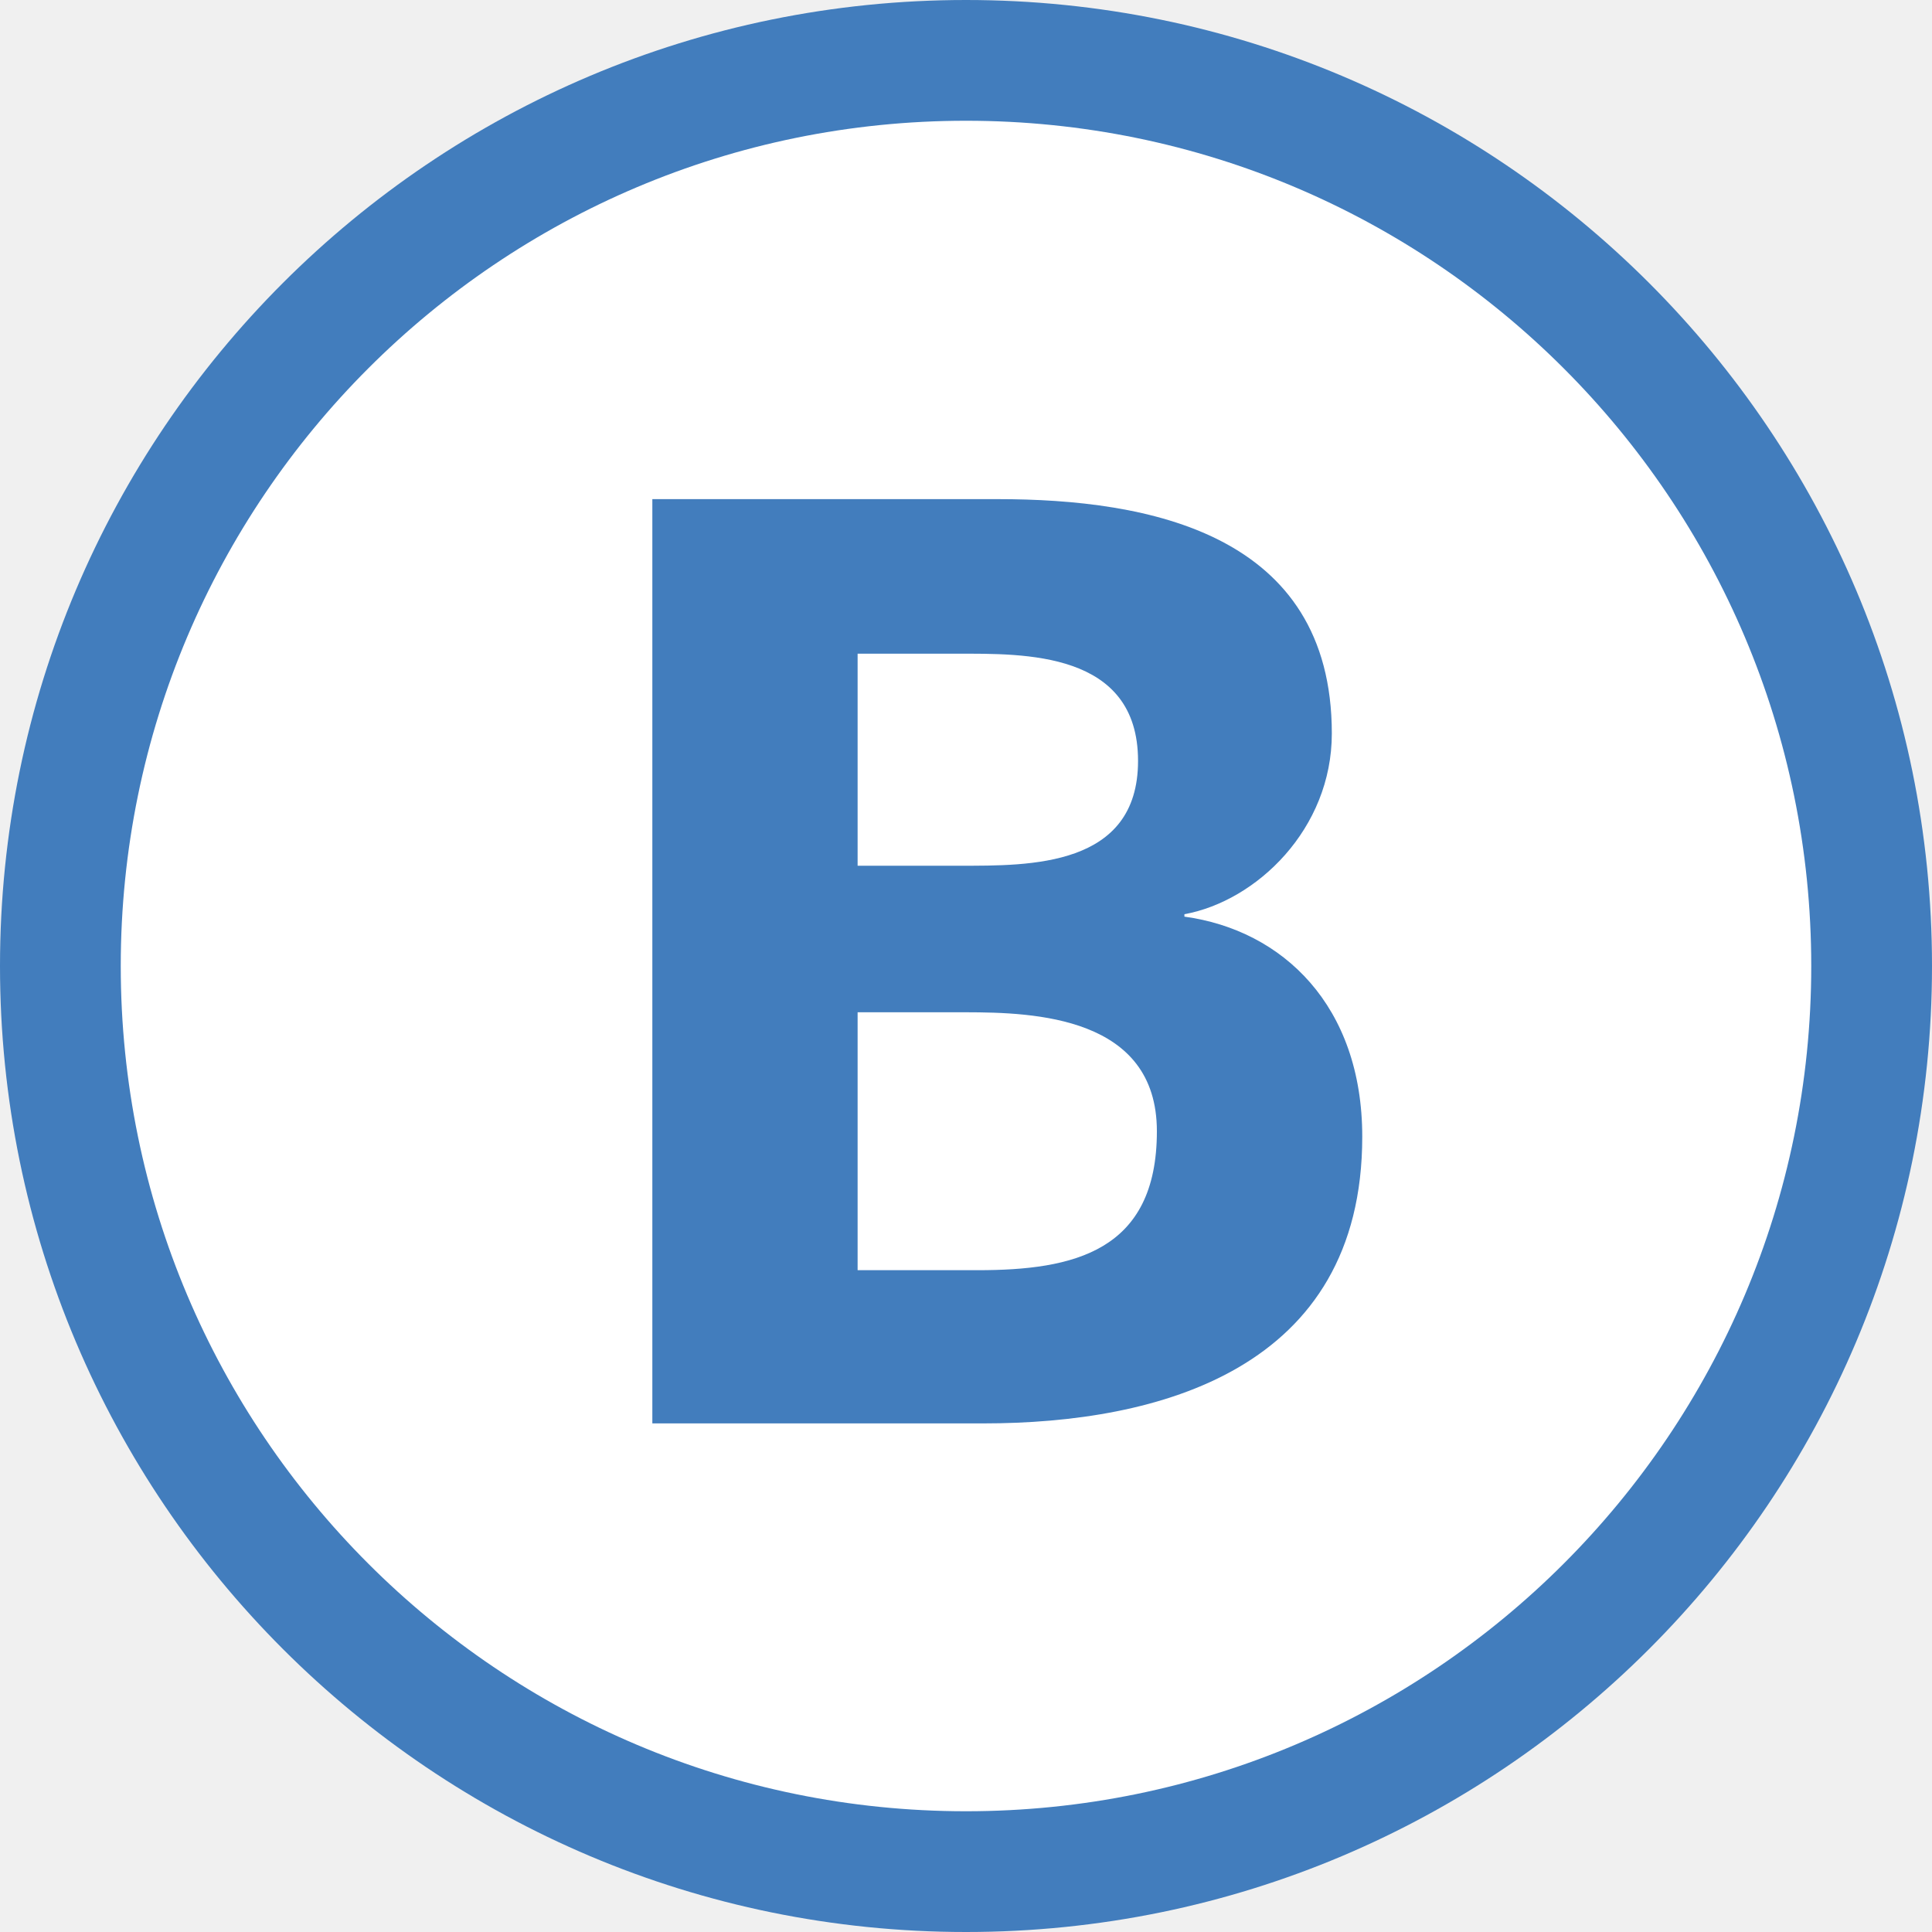
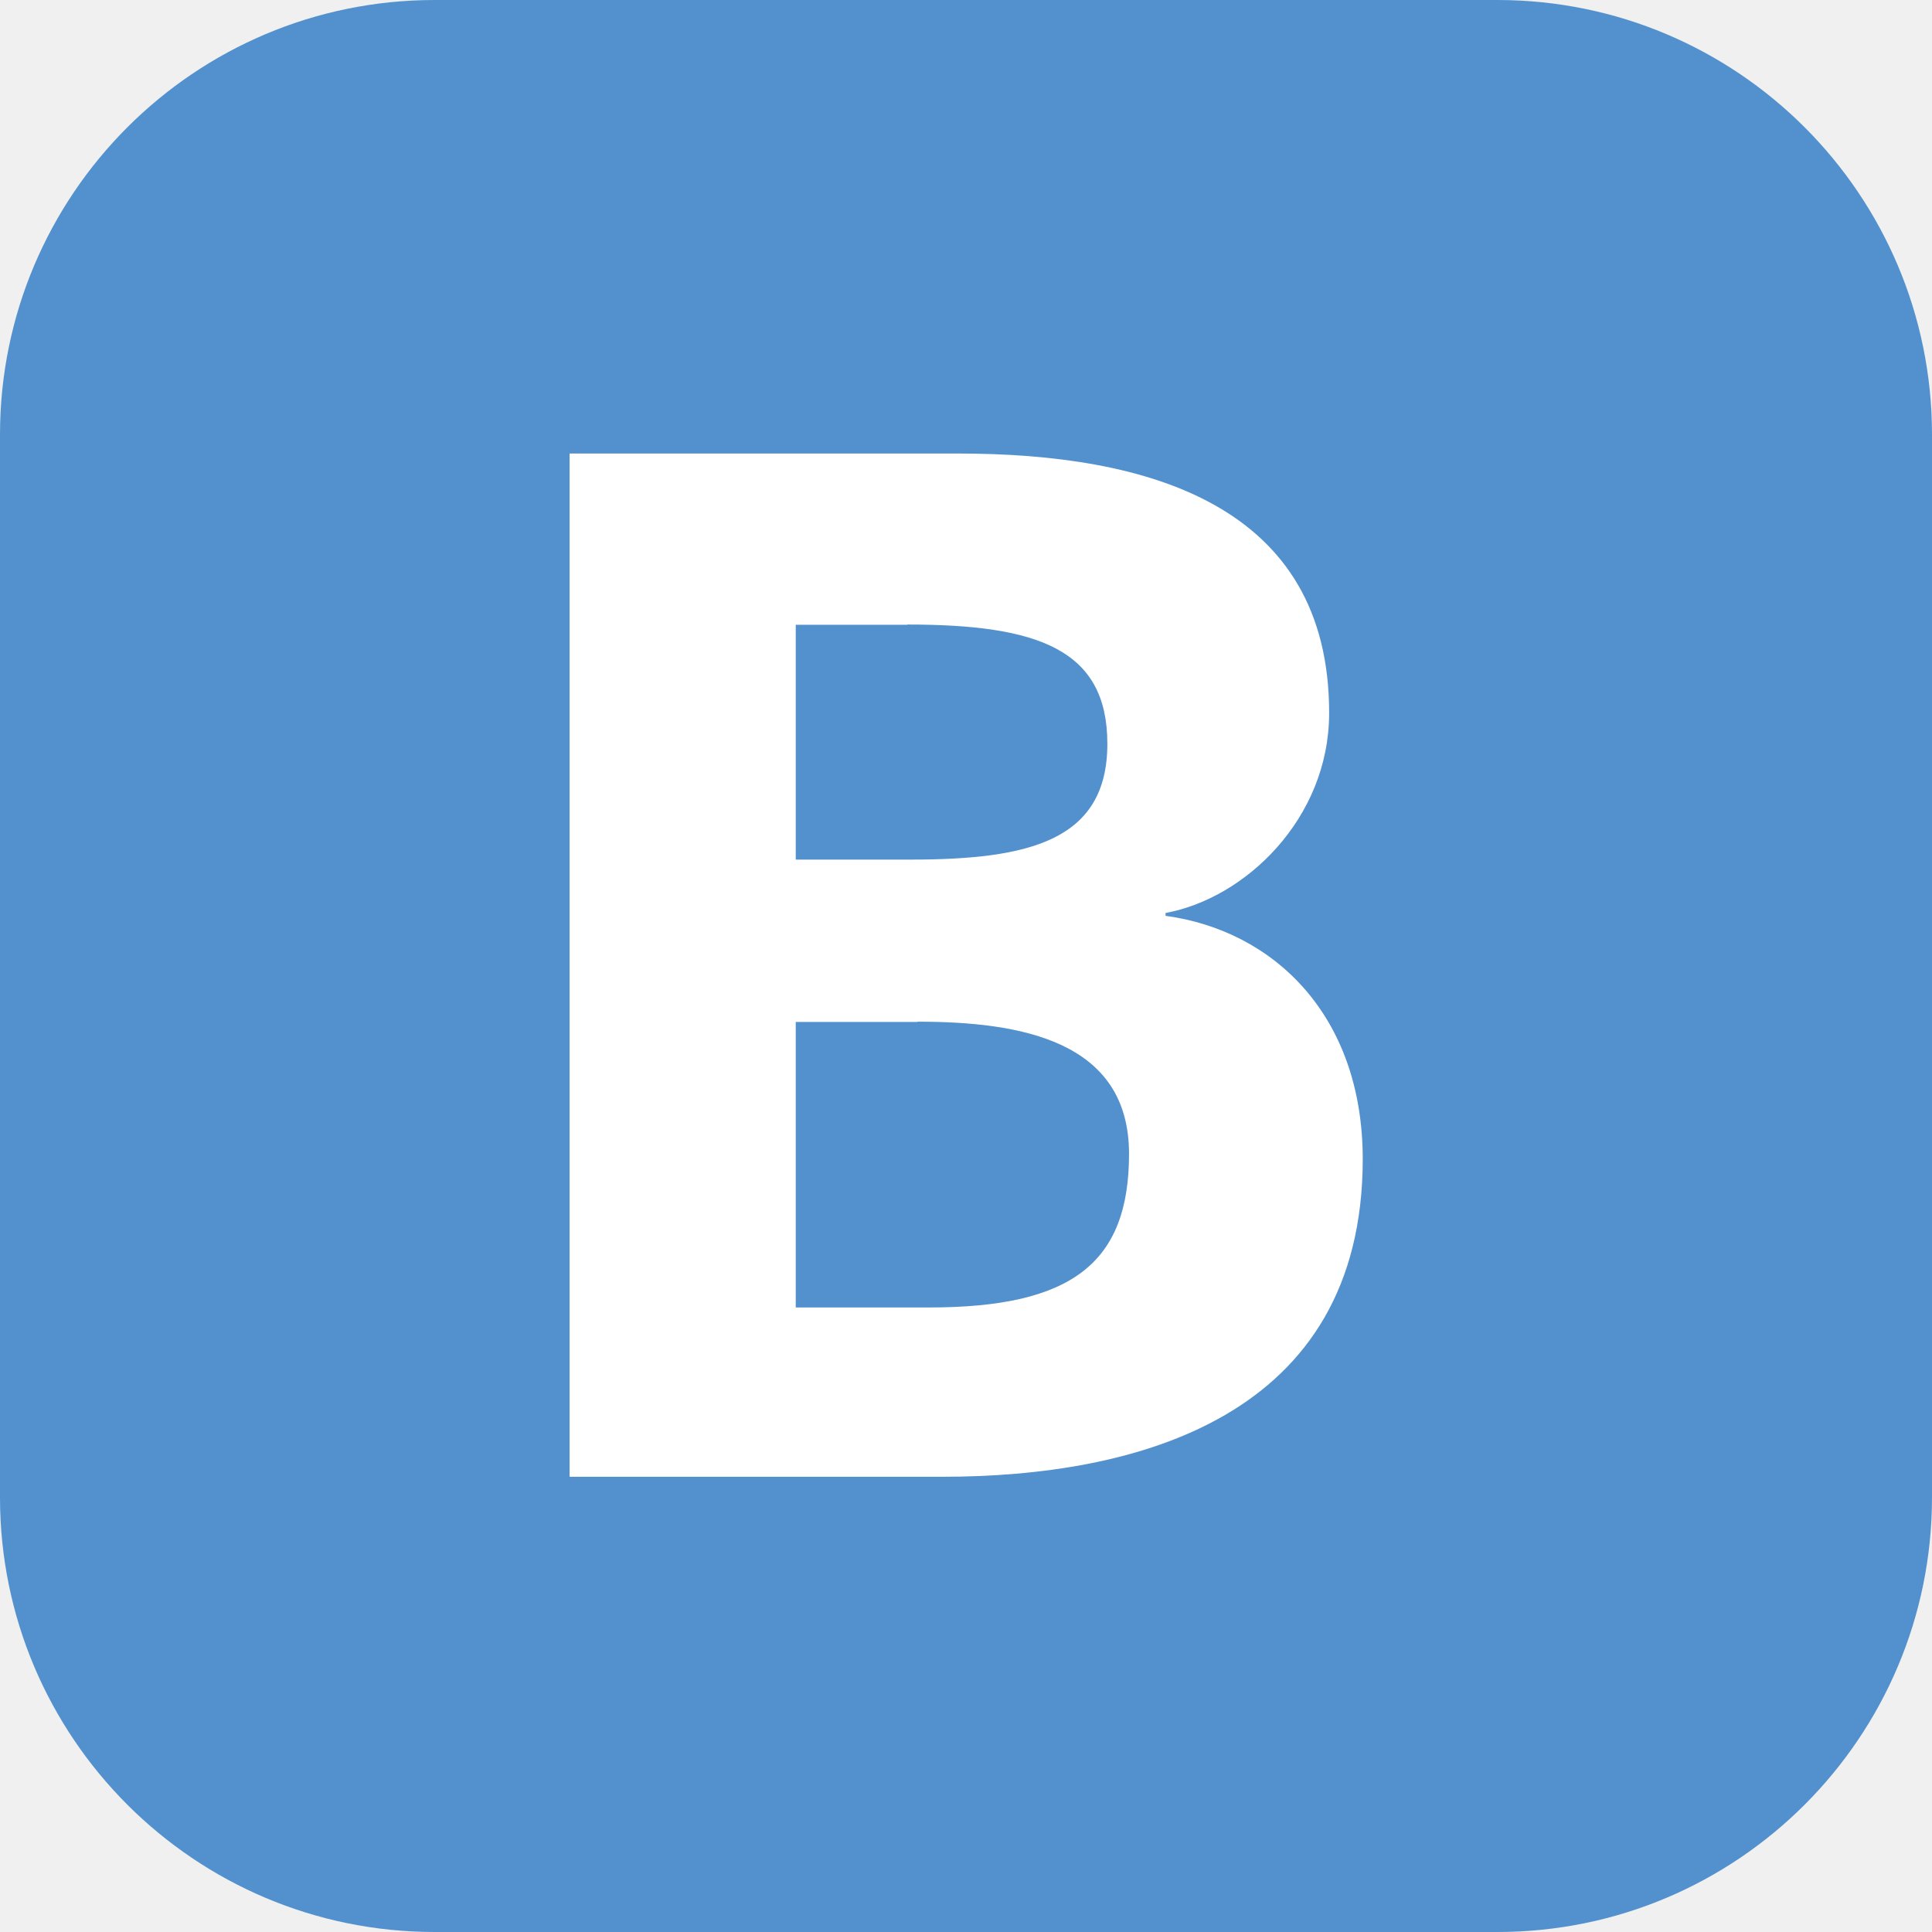
- <svg xmlns="http://www.w3.org/2000/svg" width="200" height="200">
-   <circle cx="100" cy="100" r="100" fill="#427DBD" />
-   <circle cx="100" cy="100" r="87.5" fill="#FFFFFF" />
-   <path id="B" fill="#427DBD" d="M100,100 m 41.02 17.67 c 0 -13.55 -8.23 -21.39 -18.41 -22.78 l 0 -0.25 c 7.48 -1.37 15.26 -8.83 15.26 -18.71 c 0 -20.74 -19 -24.26 -34.57 -24.26 l -35.77 0 l 0 95.68 l 34.27 0 c 18.12 0 39.22 -5.57 39.22 -29.68 m -23.21 -38.9 c 0 11 -11.23 10.85 -18.41 10.85 l -10.62 0 l 0 -21.95 l 10.32 0 c 6.89 0 18.71 -0.28 18.71 11.1 m 1.95 38.34 c 0 12.48 -8.68 14.38 -18.55 14.38 l -12.43 0 l 0 -26.7 l 11.23 0 c 7.03 0.01 19.75 0.42  19.75 12.32" />
+ <svg xmlns="http://www.w3.org/2000/svg" width="250px" height="250px" viewBox="0 0 283.46 283.46">
+   <rect fill="#5291CE" width="283.46" height="283.46" rx="63.78" />
+   <path fill="#FFF" d="M138.22 216.67H83.57V66.54h57c28.07 0 54.44 7.65 54.44 38.06 0 15.53-12.34 27.22-24 29.35v.42c15.73 2.13 28.93 14.46 28.93 35.73-.04 37.9-33.22 46.57-61.72 46.57zm-5.1-125h-16.37v34.45h16.79c17.44 0 28.93-2.76 28.93-17 0-13.87-10.21-17.49-29.35-17.49zm1.49 58.27h-17.86v41.89h19.56c21.05 0 29.34-6.59 29.34-22.54 0-16.63-15.94-19.39-31.04-19.39z" />
</svg>
